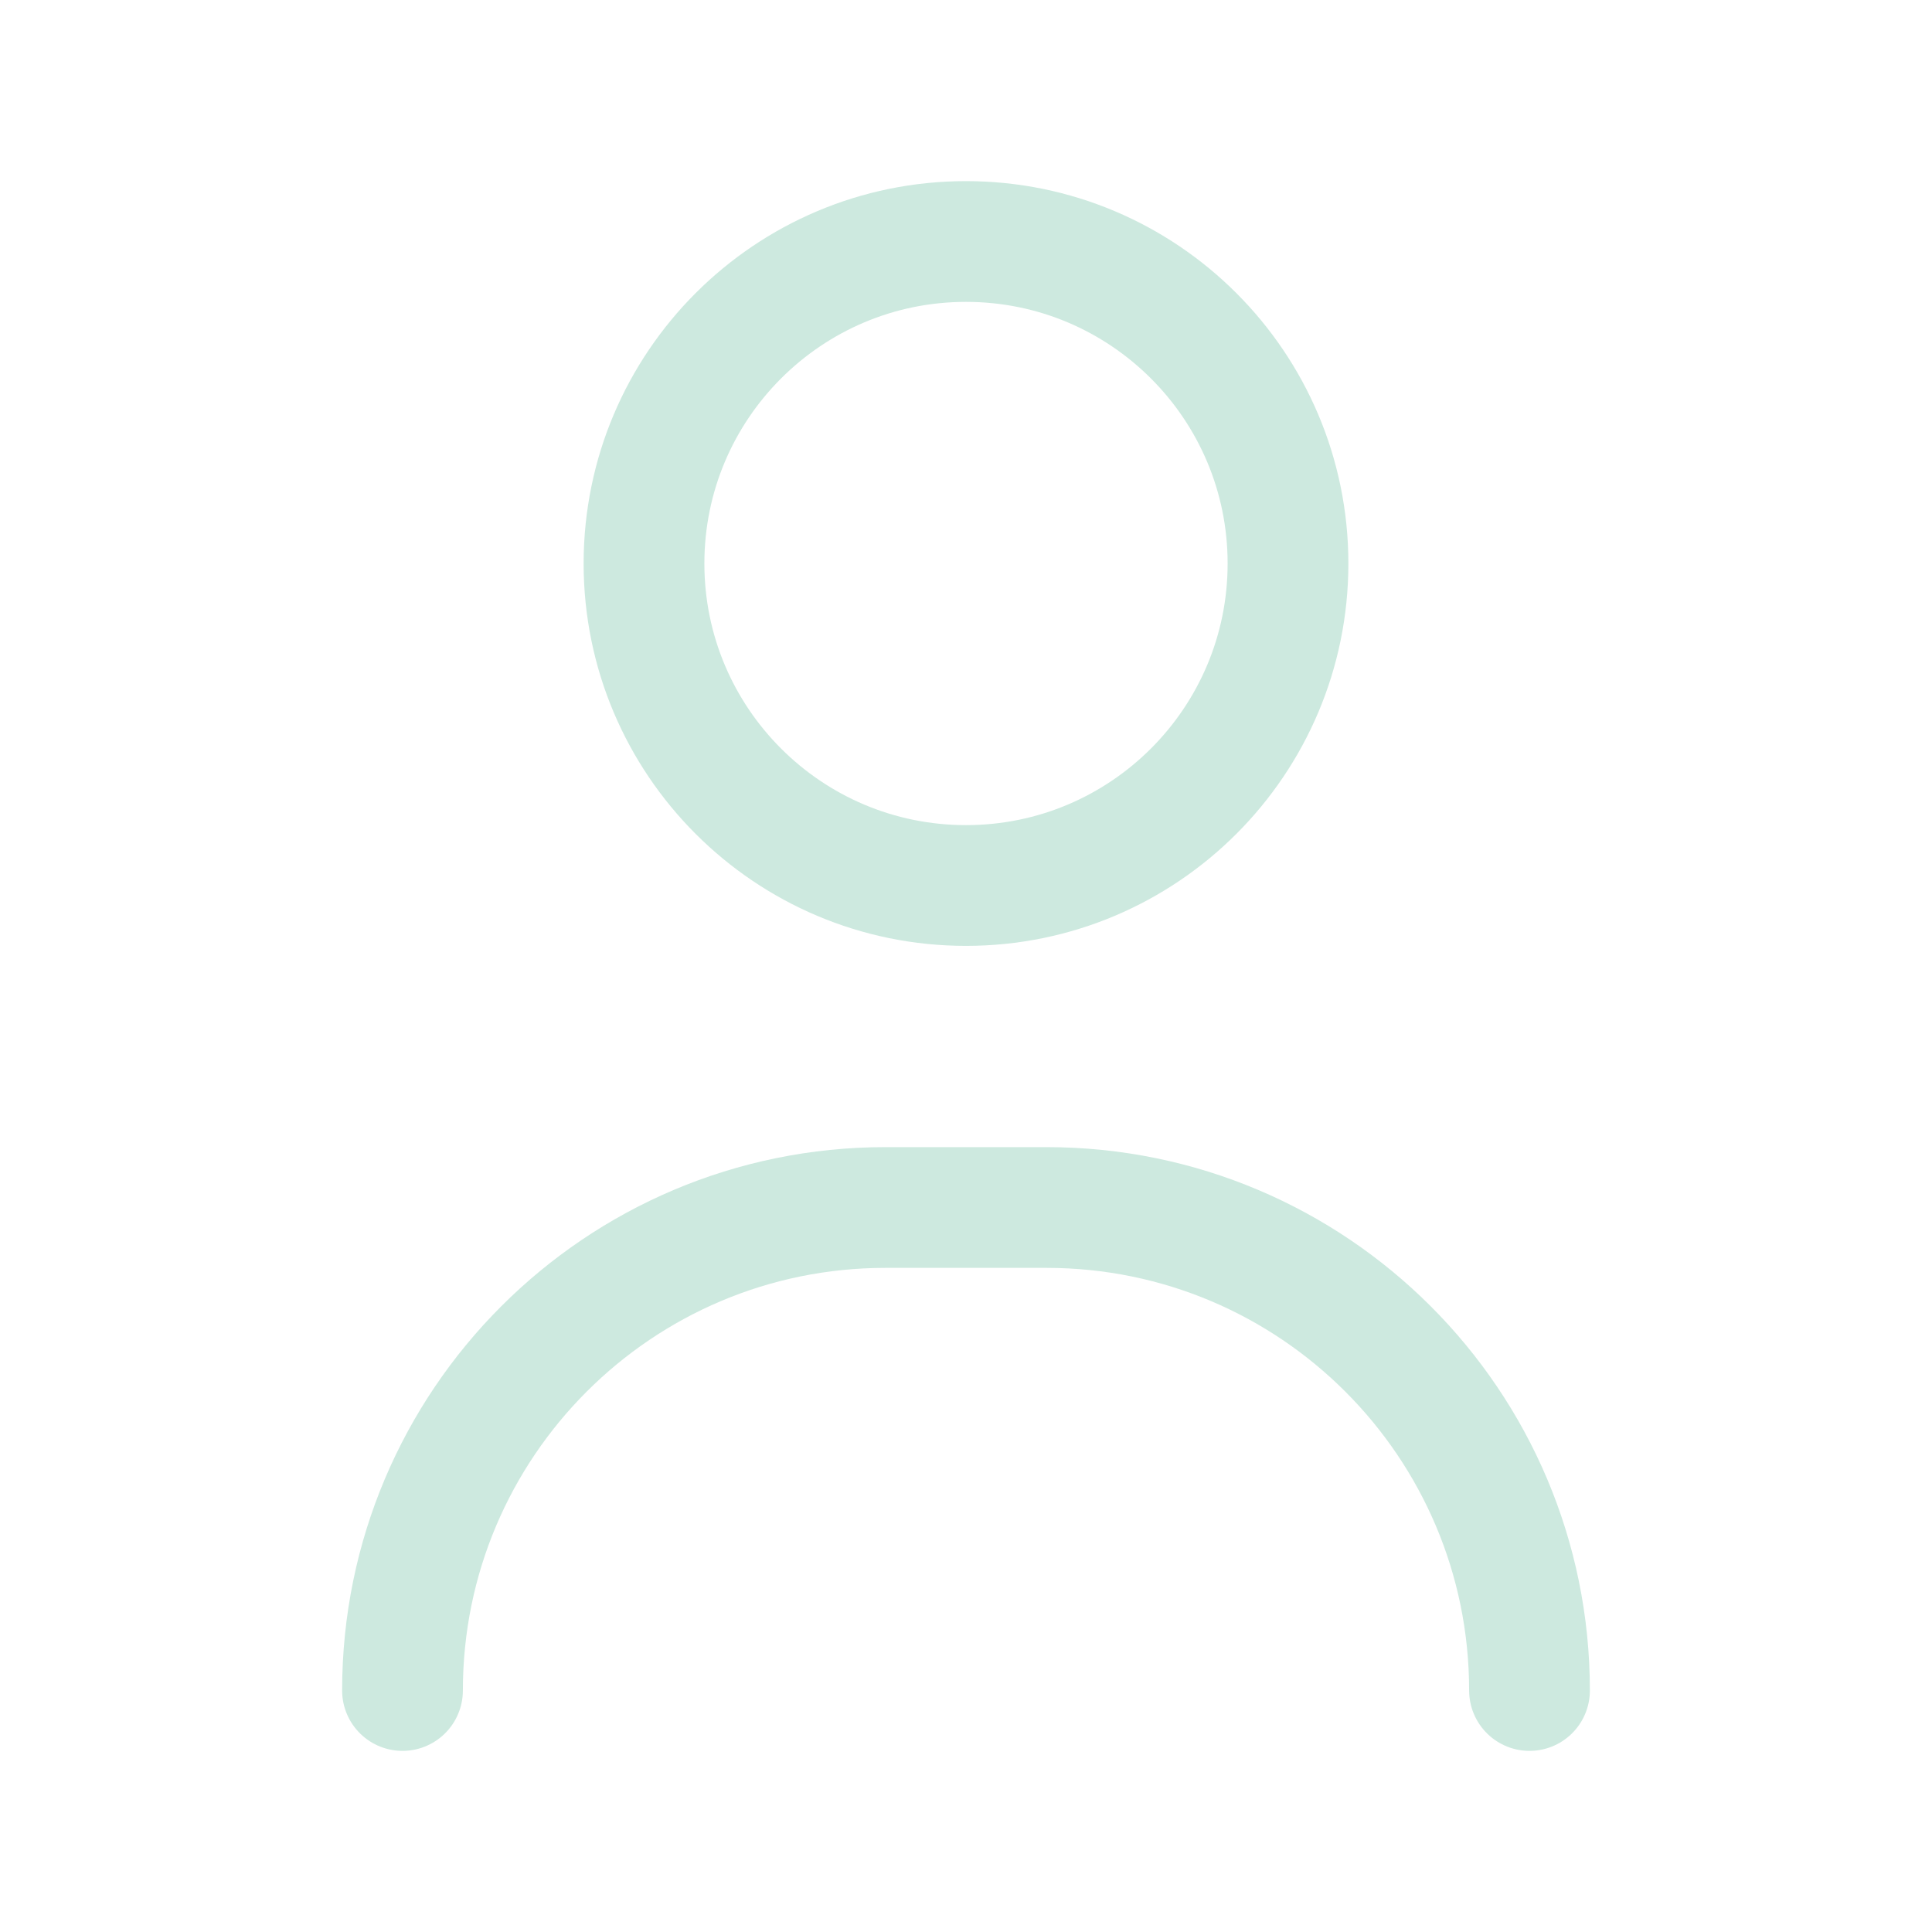
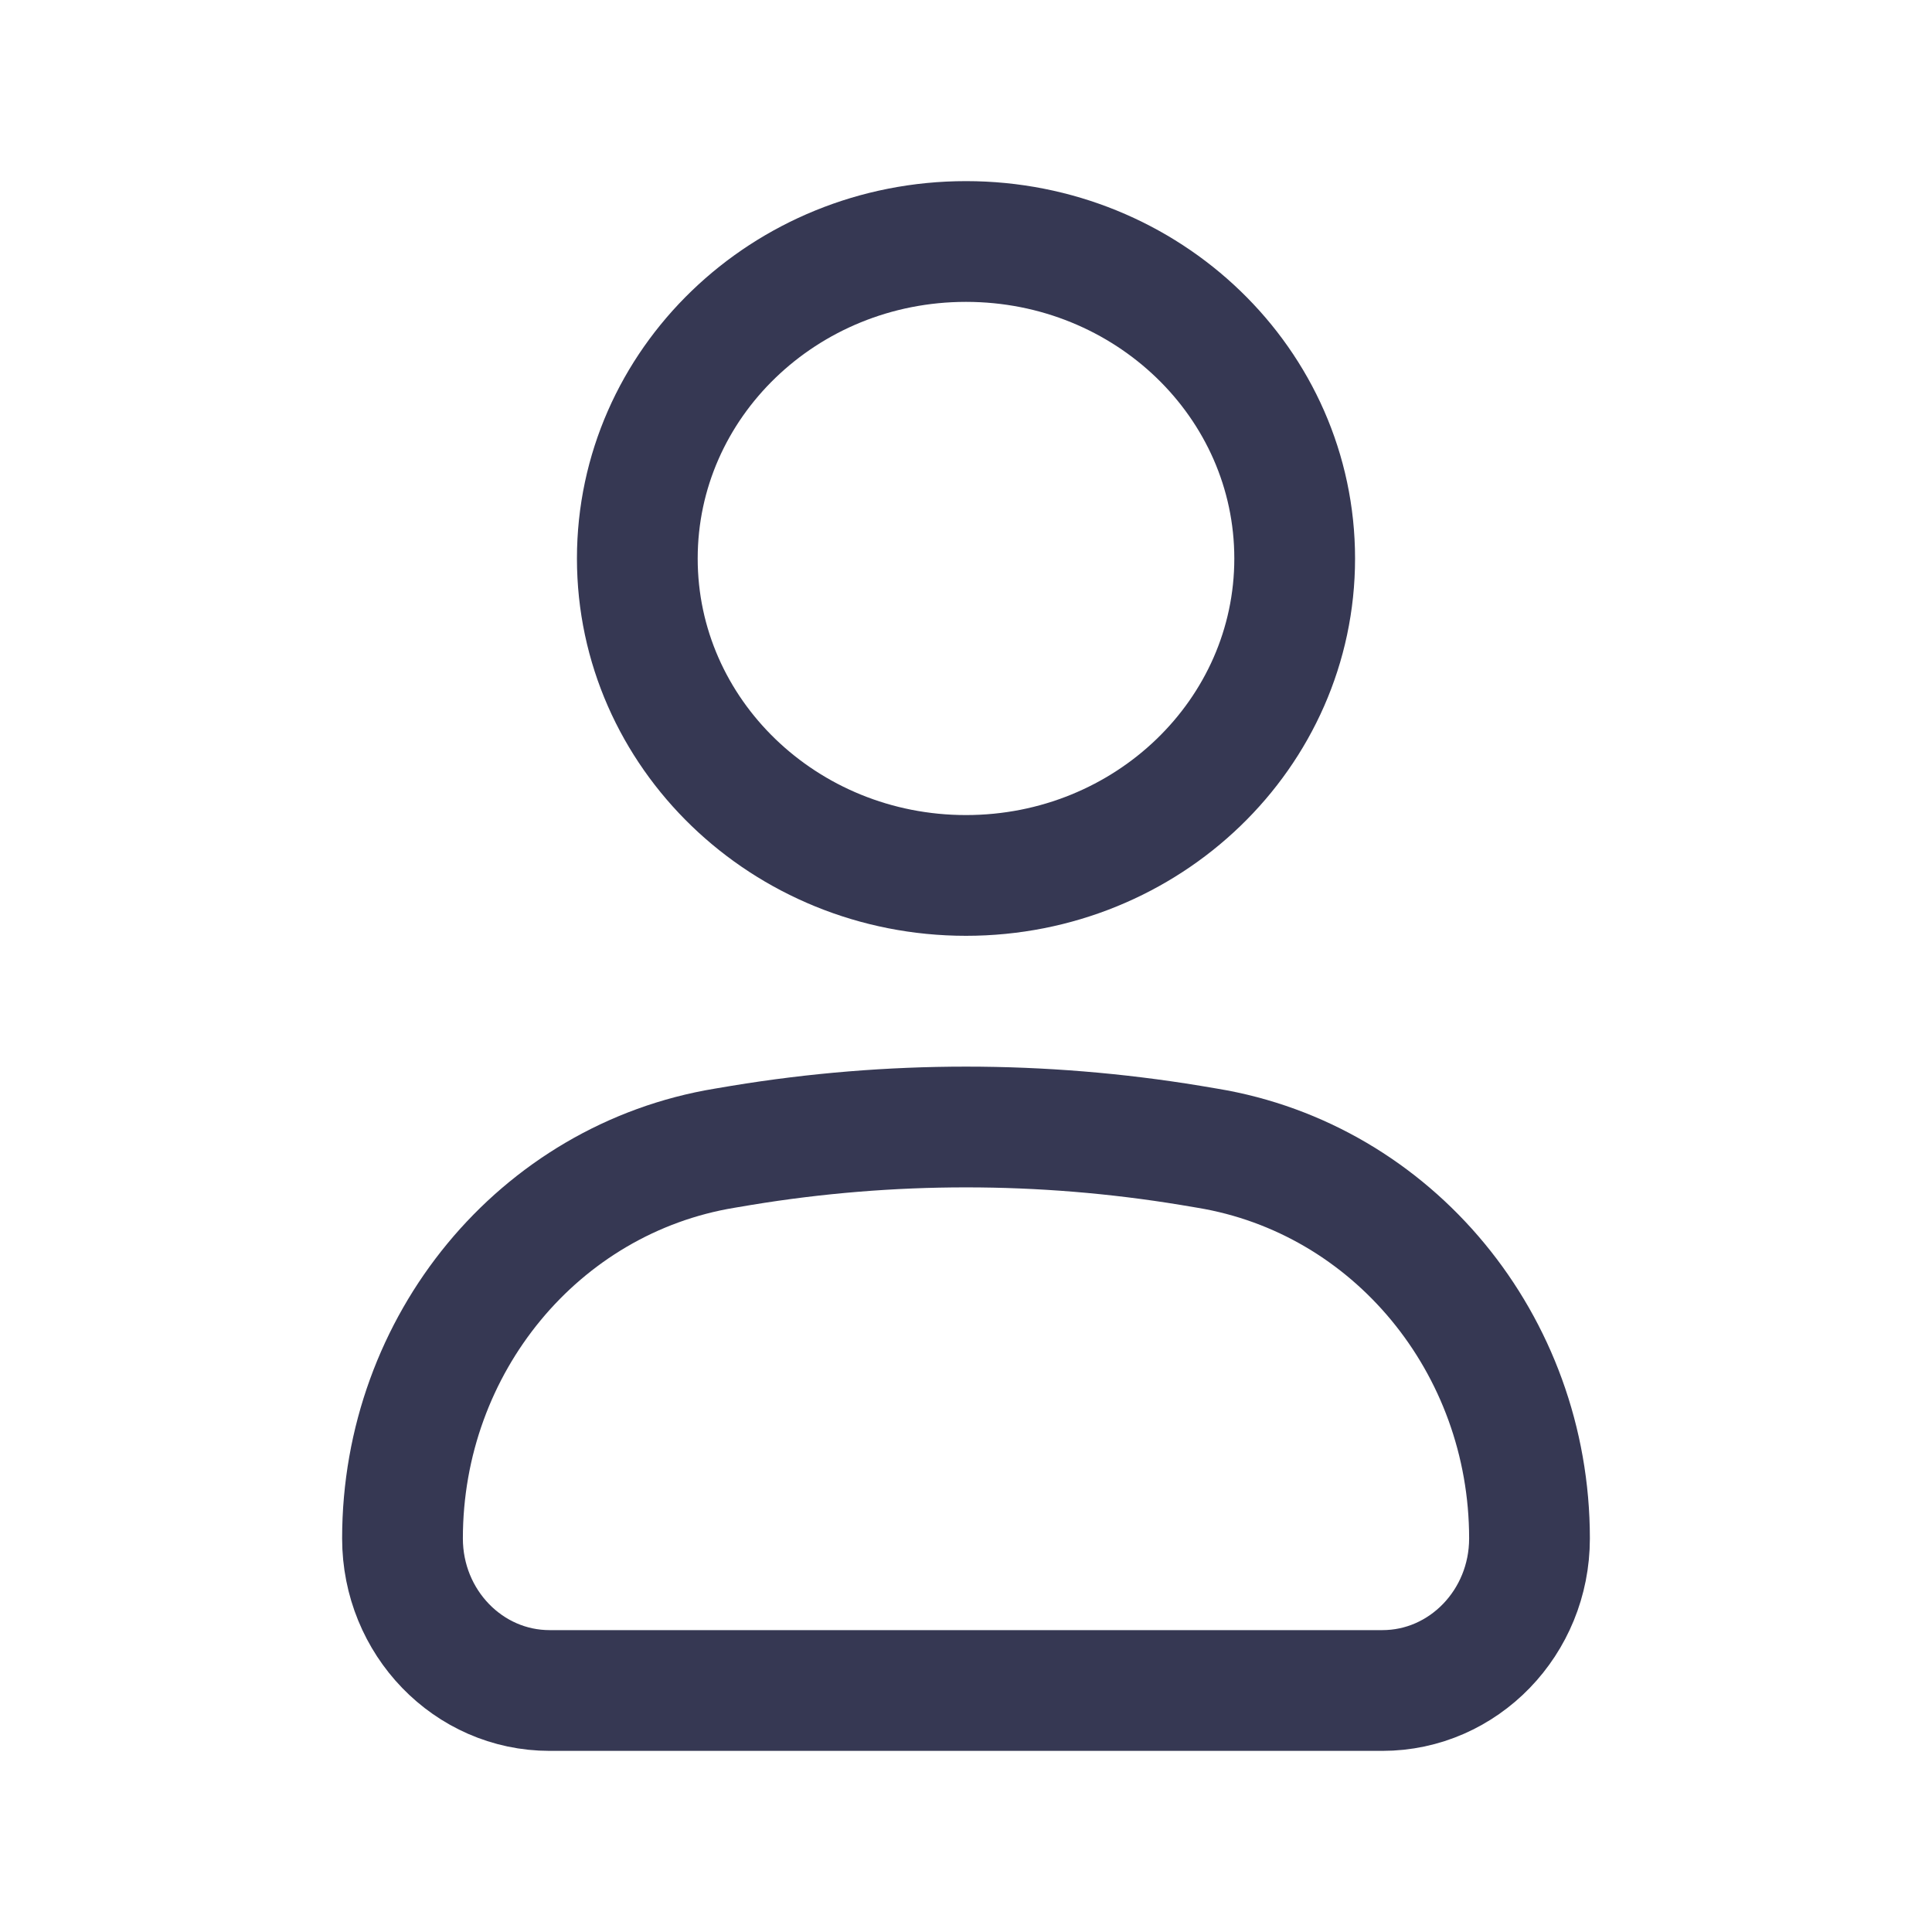
<svg xmlns="http://www.w3.org/2000/svg" width="24" height="24" viewBox="0 0 24 24" fill="none">
-   <path d="M19 21C19 17.686 16.314 15 13 15H11C7.686 15 5 17.686 5 21M16 7C16 9.209 14.209 11 12 11C9.791 11 8 9.209 8 7C8 4.791 9.791 3 12 3C14.209 3 16 4.791 16 7Z" stroke="#CDE9DF" stroke-width="1.5" stroke-linecap="round" stroke-linejoin="round" />
+   <path d="M5 19.111C5 16.698 6.697 14.643 9.004 14.263L9.212 14.228C11.059 13.924 12.941 13.924 14.788 14.228L14.996 14.263C17.303 14.643 19 16.698 19 19.111C19 20.154 18.181 21 17.172 21H6.828C5.818 21 5 20.154 5 19.111Z" stroke="#363853" stroke-width="1.5" />
+   <path d="M16.083 6.938C16.083 9.112 14.255 10.875 12 10.875C9.745 10.875 7.917 9.112 7.917 6.938C7.917 4.763 9.745 3 12 3C14.255 3 16.083 4.763 16.083 6.938Z" stroke="#363853" stroke-width="1.5" />
</svg>
